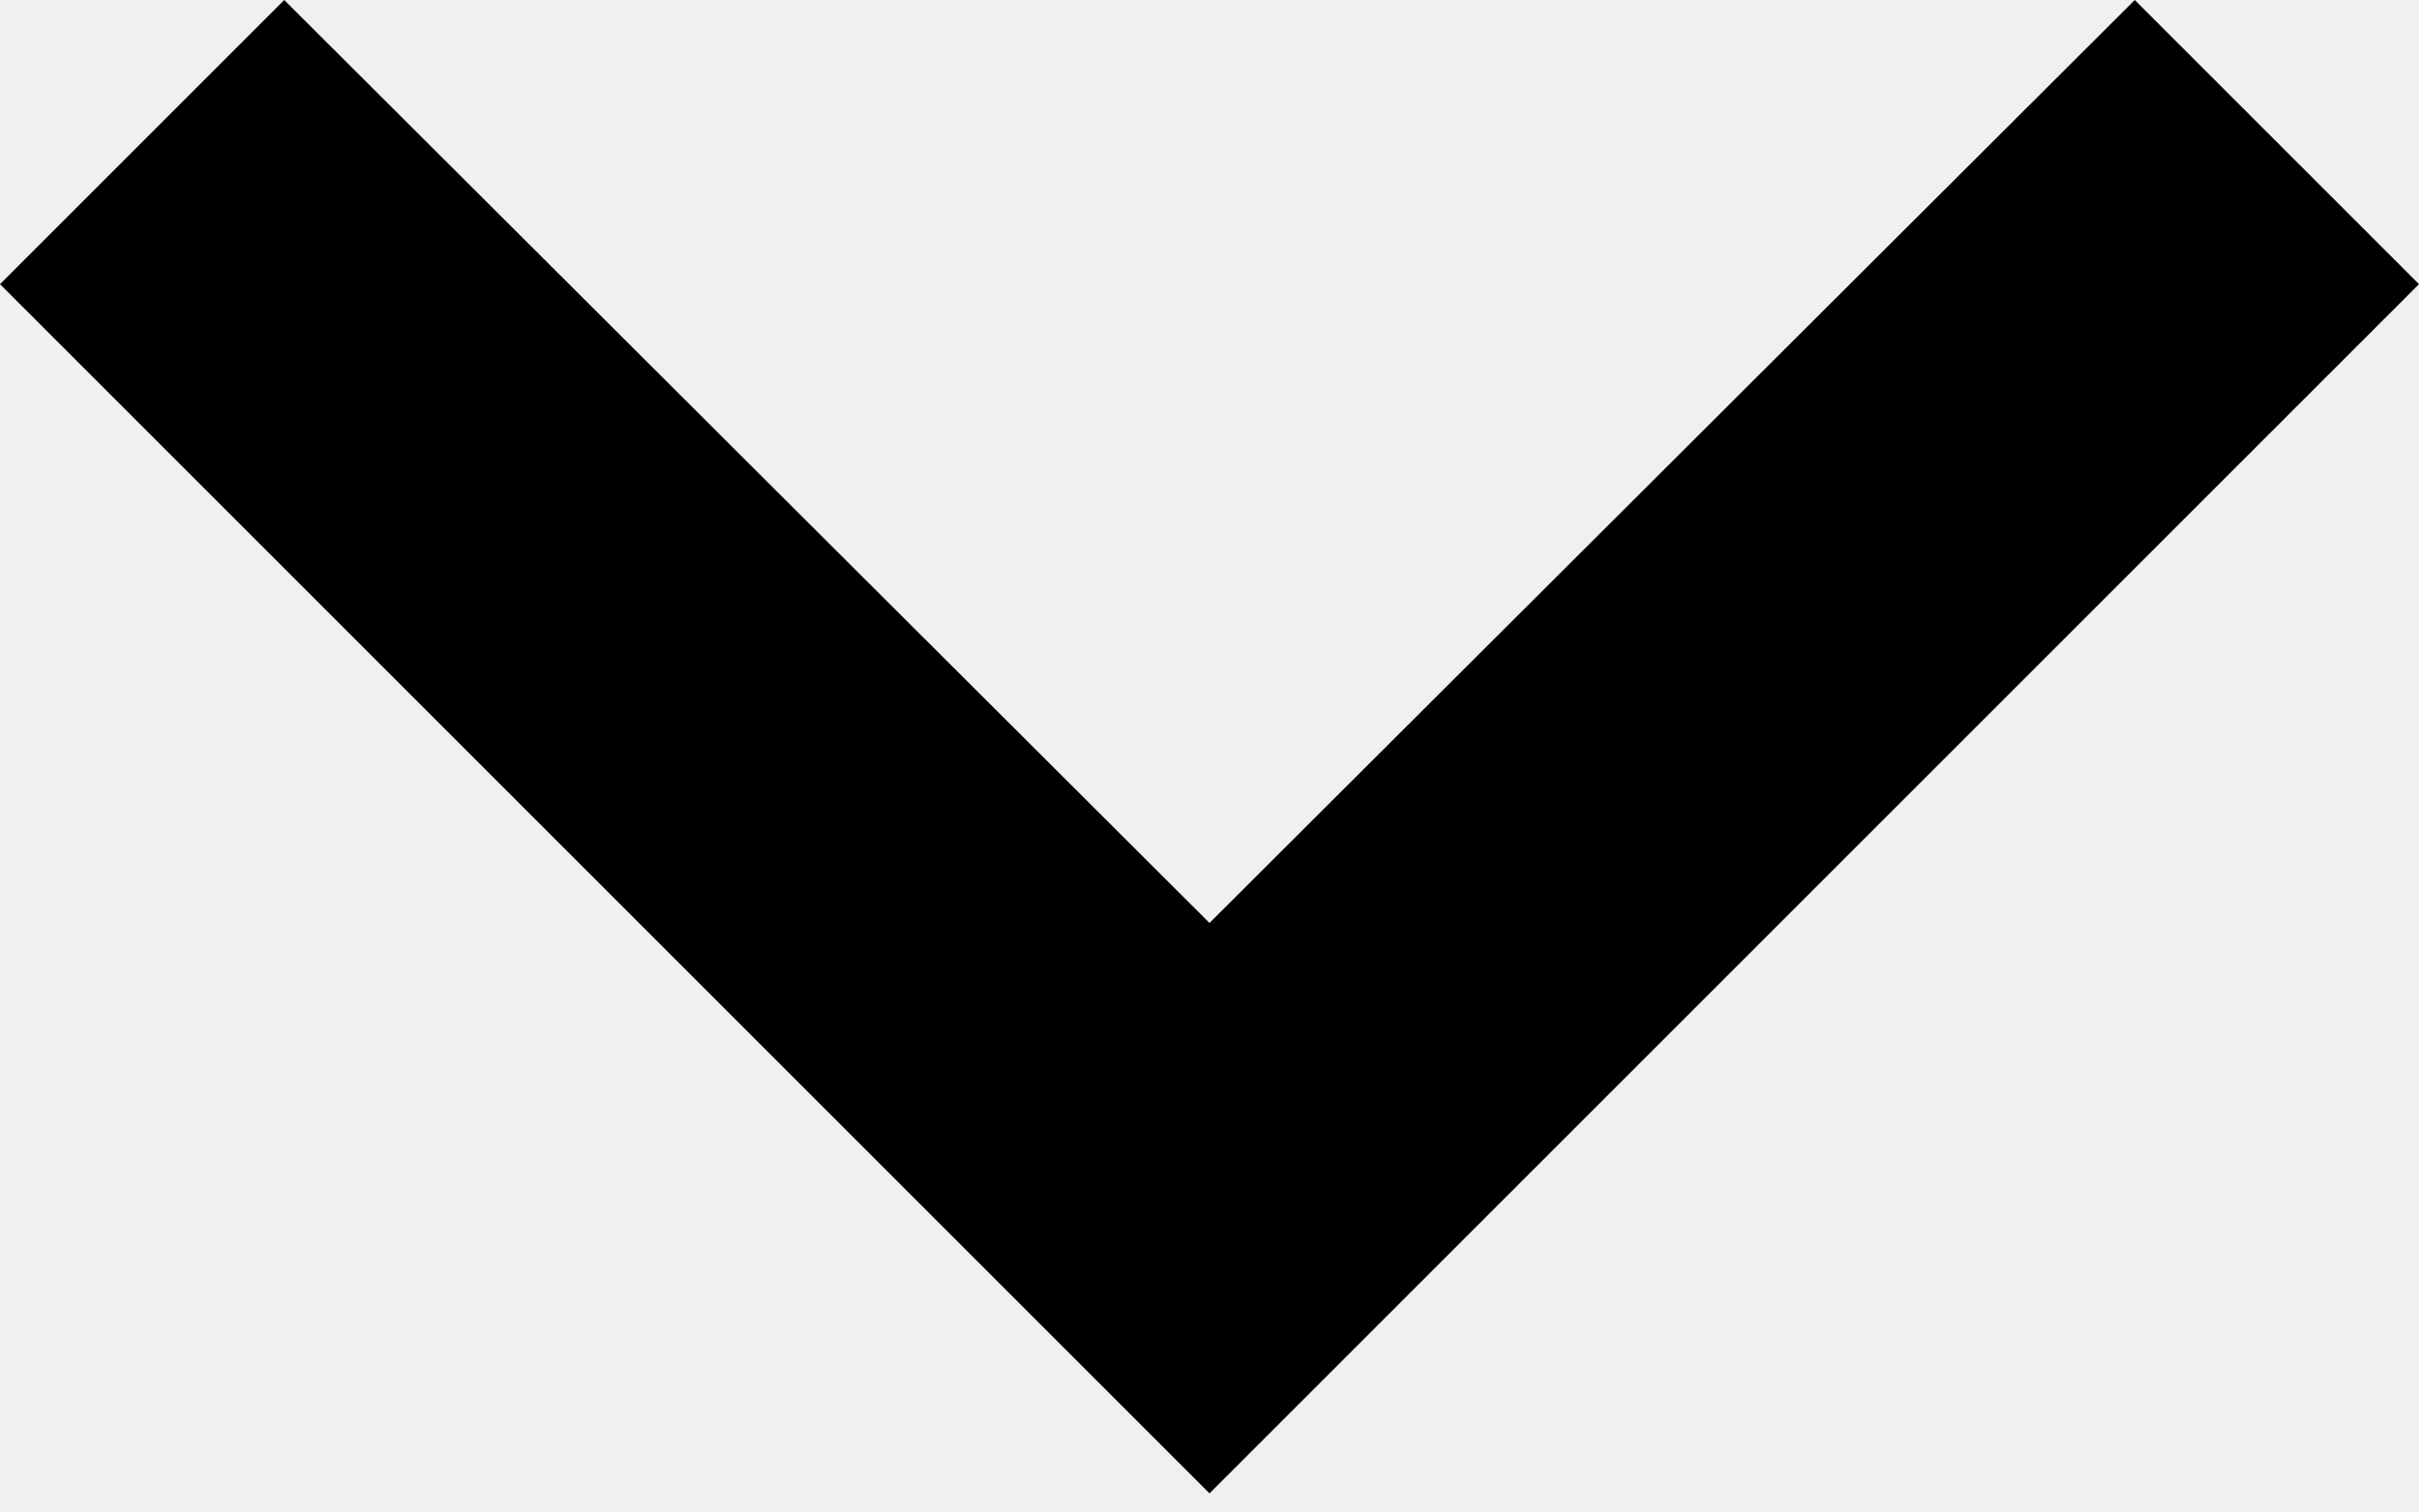
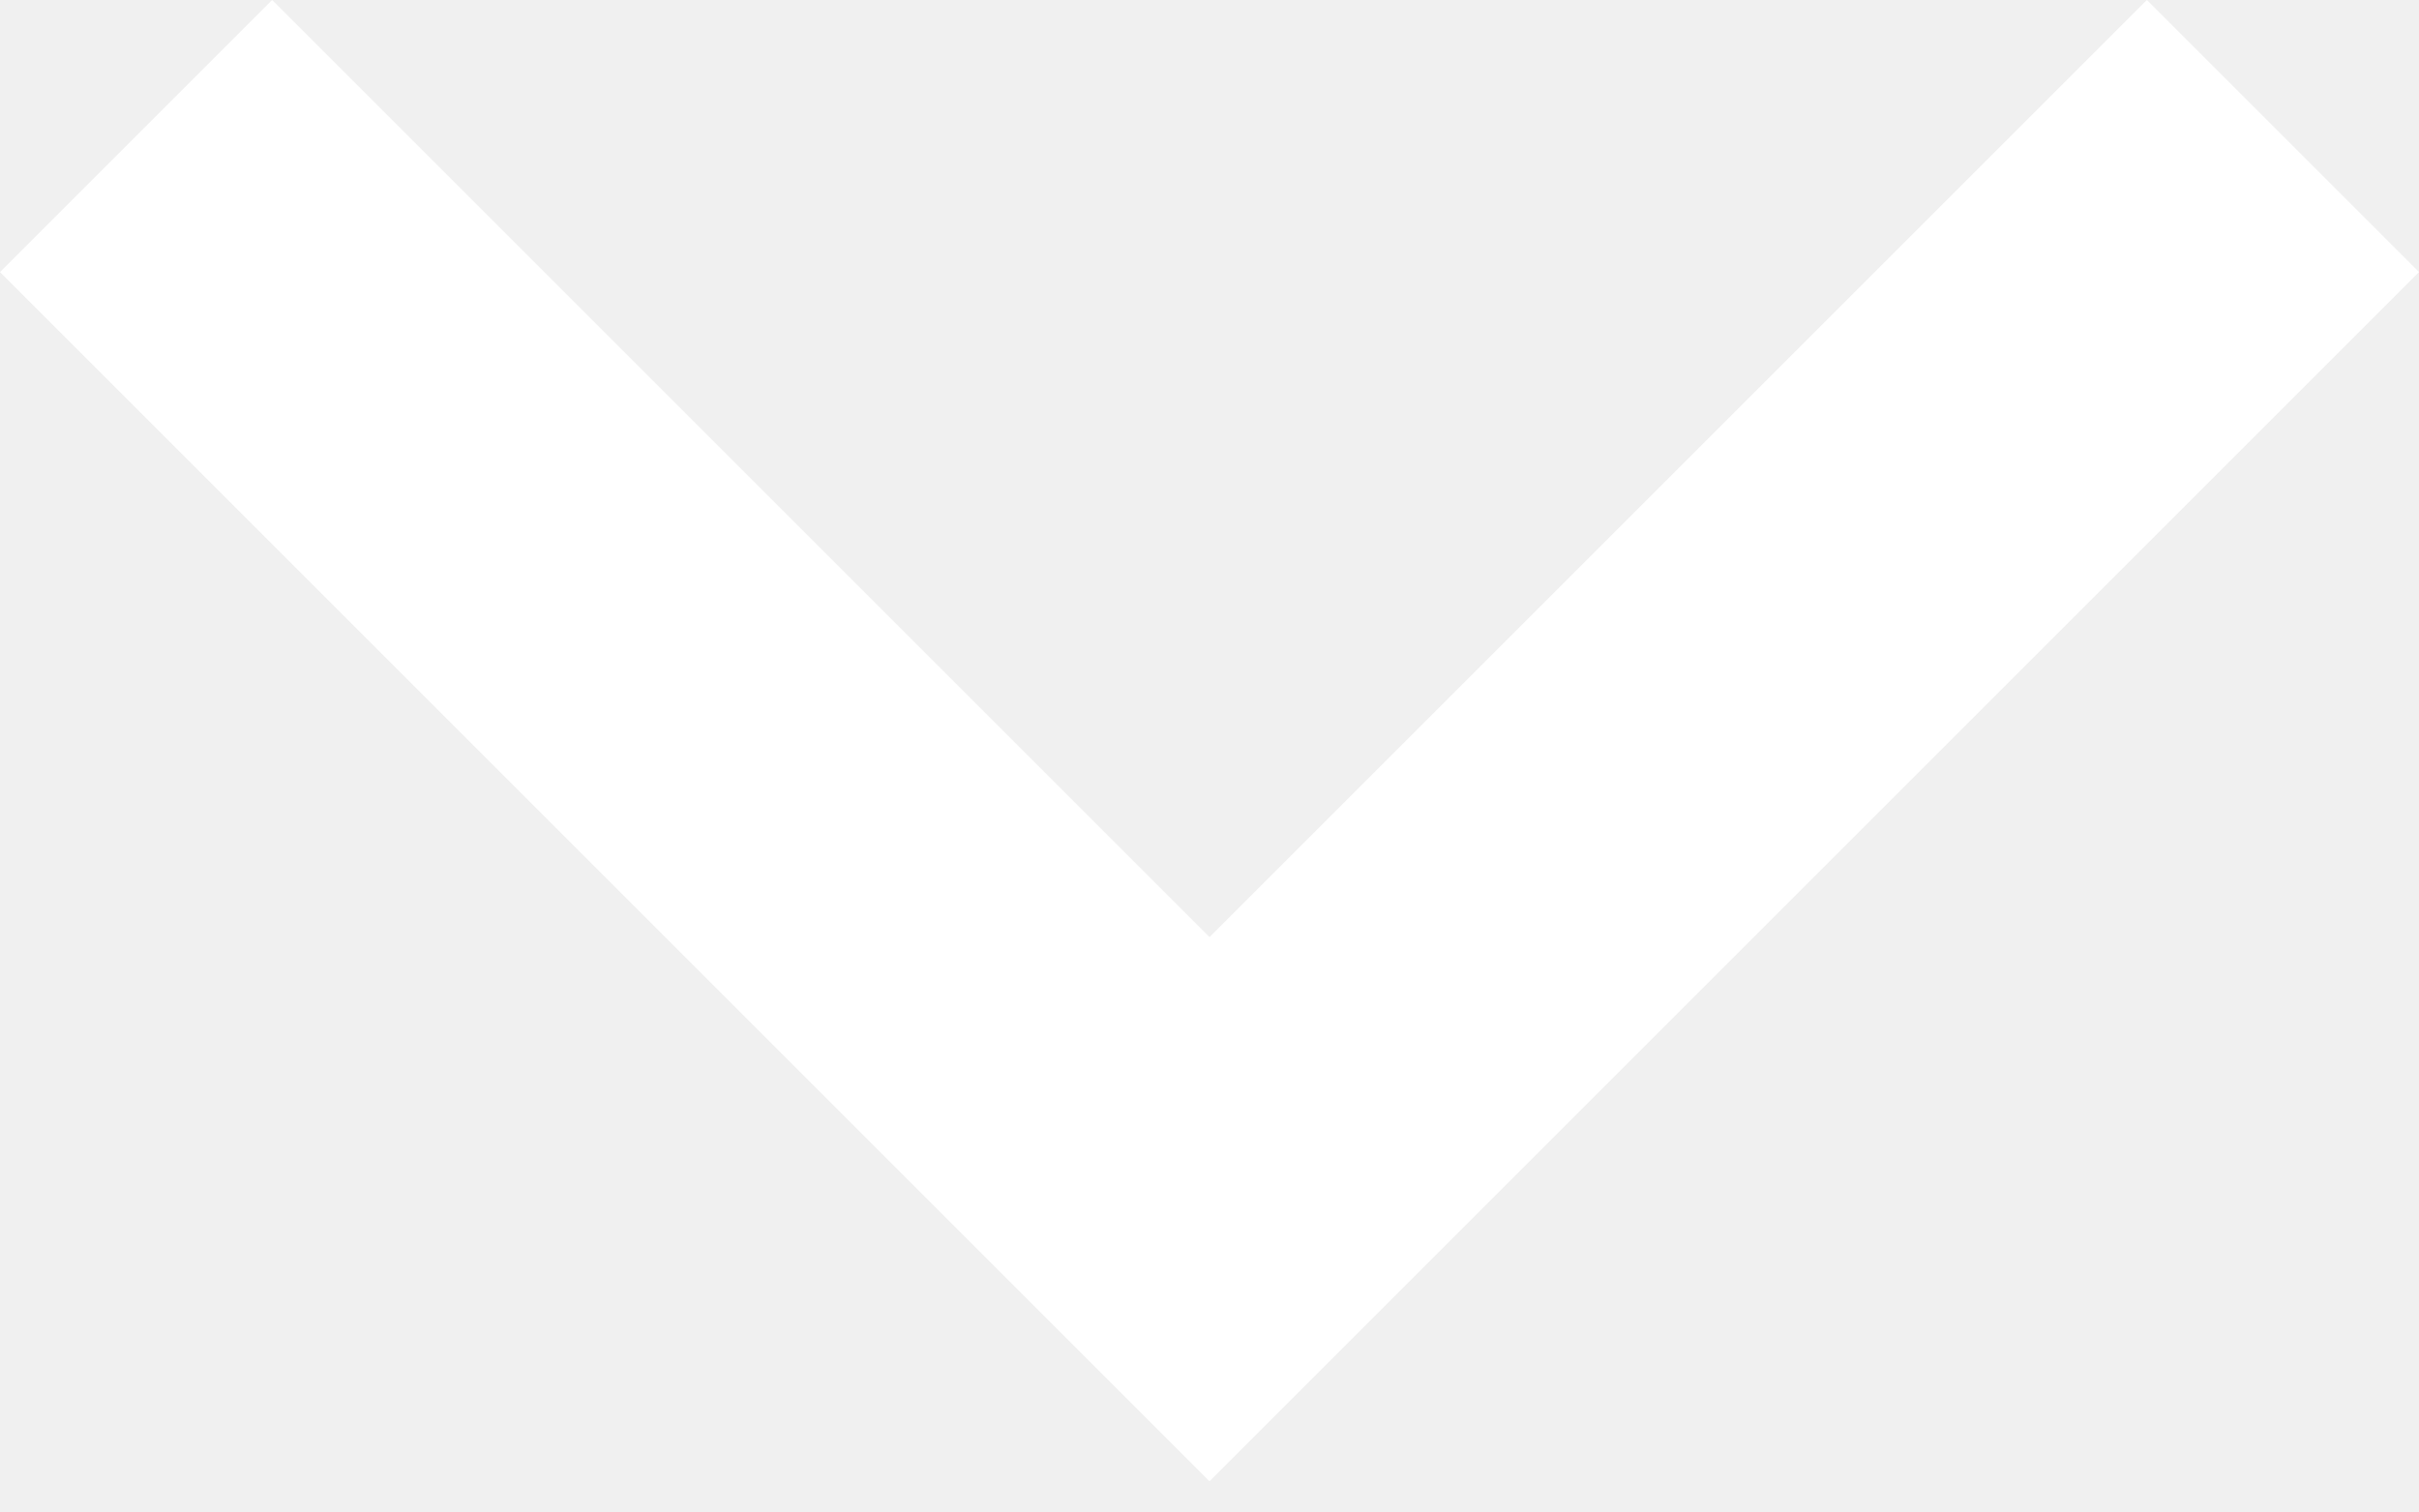
- <svg xmlns="http://www.w3.org/2000/svg" width="8px" height="5px" viewBox="0 0 8 5" version="1.1">
-   <defs />
-   <g id="Page-1" stroke="none" stroke-width="1" fill="none" fill-rule="evenodd">
-     <polygon id="Shape" fill="#000000" fill-rule="nonzero" transform="translate(4, 2.47) rotate(90) translate(-4, -2.47) " points="2.47 -1.53 1.53 -0.59 4.583 2.47 1.53 5.53 2.47 6.47 6.47 2.47" />
+ <svg xmlns="http://www.w3.org/2000/svg" version="1.1" id="Layer_1" x="0px" y="0px" viewBox="0 0 8 5" style="enable-background:new 0 0 8 5;" xml:space="preserve">
+   <style type="text/css">
+ 	.st0{fill:#FFFFFF;}
+ </style>
+   <g id="Page-1">
+     <polygon id="Shape" class="st0" points="8,0.9 7.1,0 4,3.1 0.9,0 0,0.9 4,4.9  " />
  </g>
</svg>
